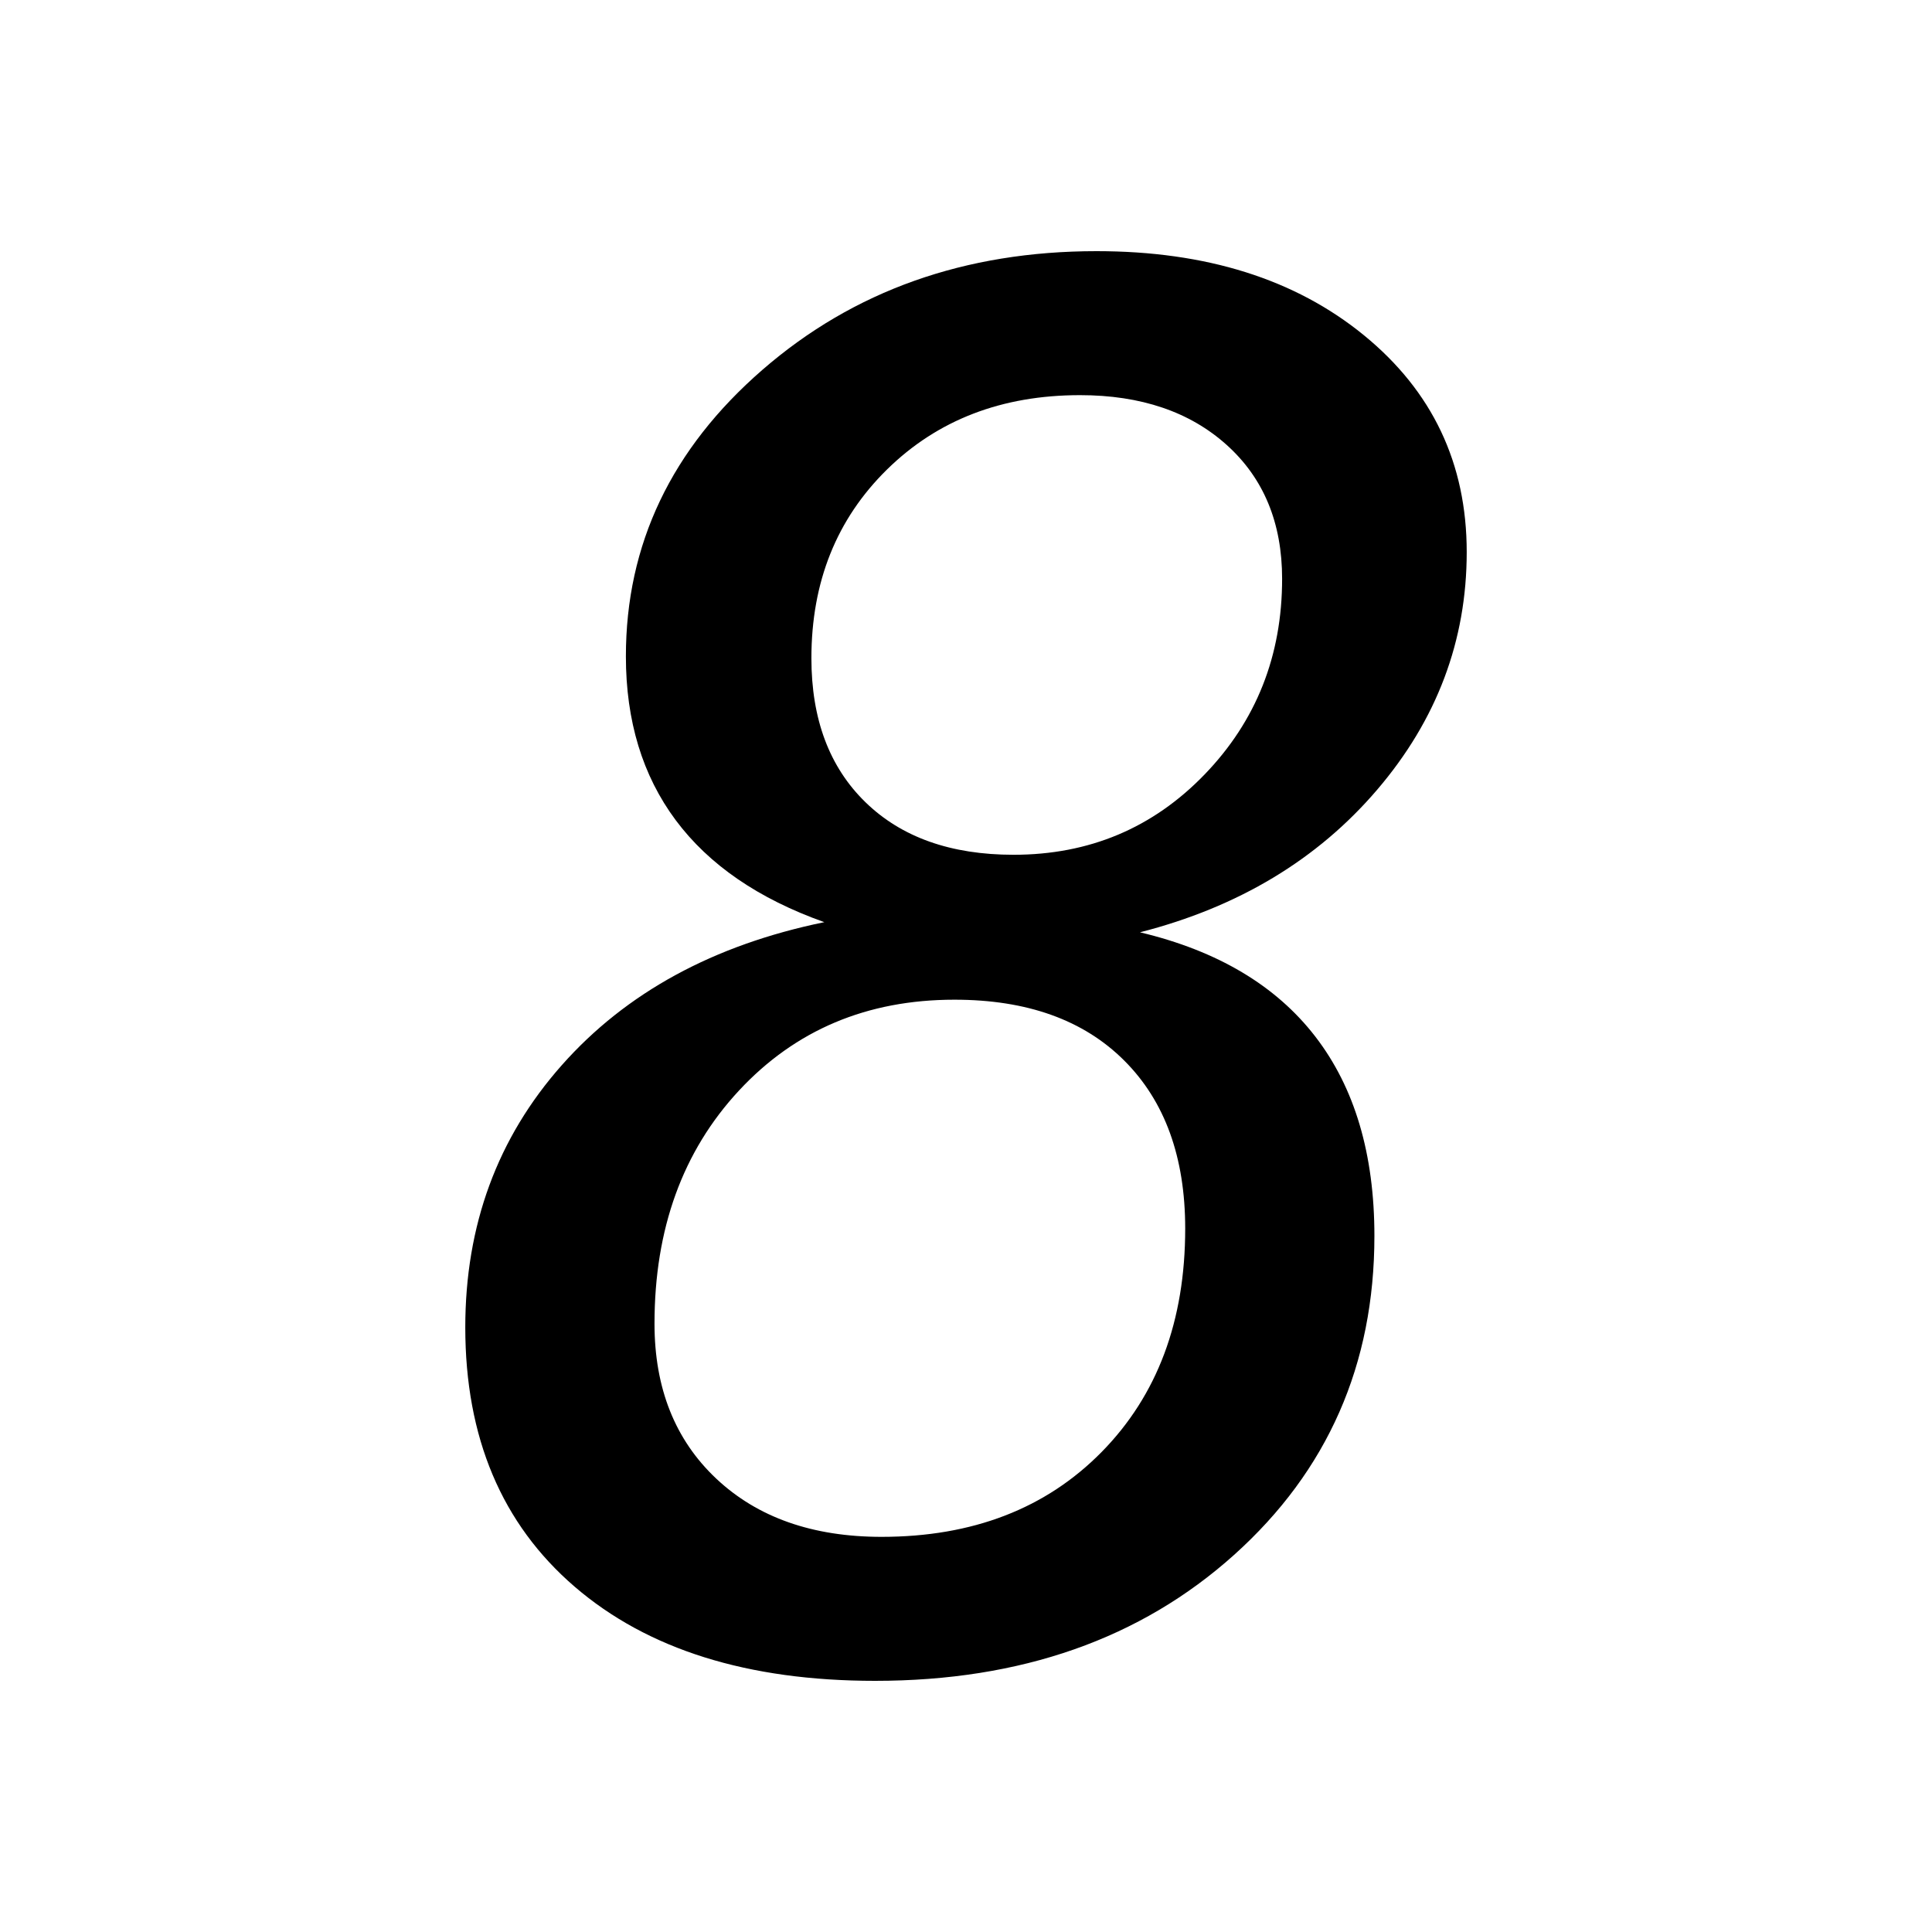
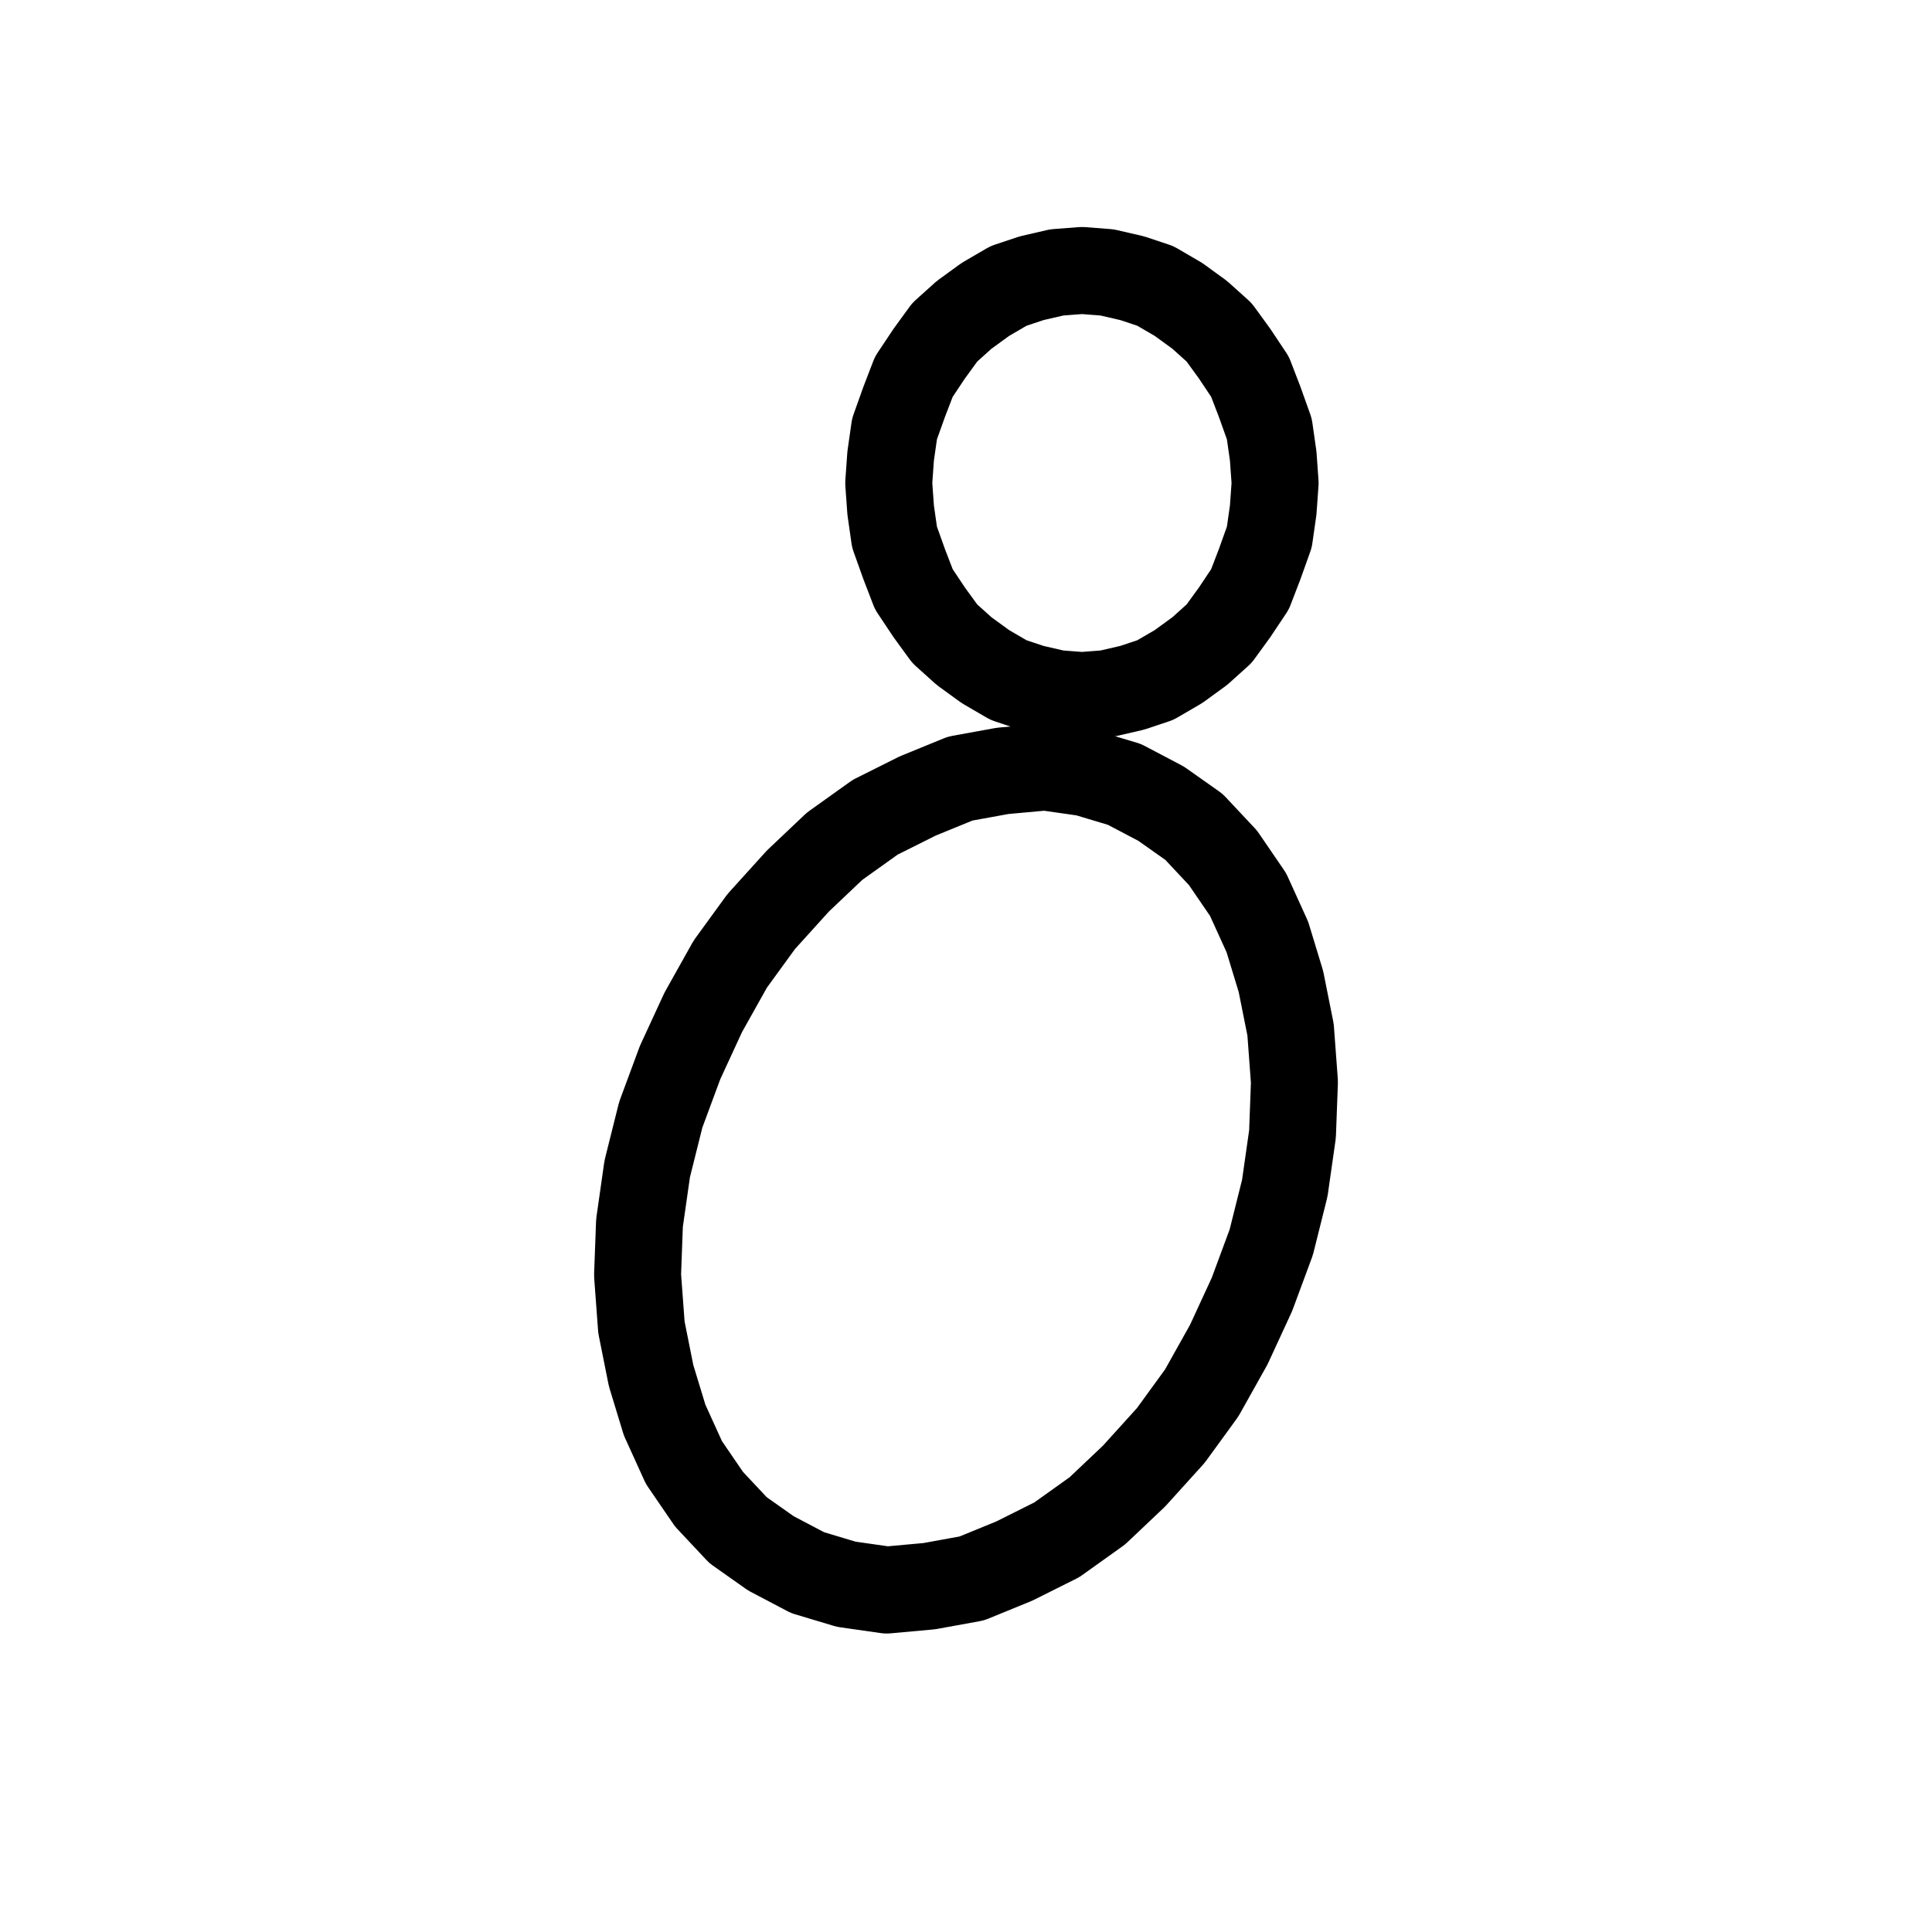
<svg xmlns="http://www.w3.org/2000/svg" viewBox="0 0 100 100">
-   <path d="M61.346 63.591Q61.346 58.05 58.193 54.897Q55.04 51.744 49.403 51.744Q42.619 51.744 38.248 56.449Q33.877 61.155 33.877 68.512Q33.877 73.528 37.077 76.538Q40.278 79.547 45.629 79.547Q52.699 79.547 57.023 75.152Q61.346 70.757 61.346 63.591ZM42.667 47.731Q37.555 45.915 34.975 42.452Q32.396 38.988 32.396 33.972Q32.396 25.278 39.466 19.139Q46.536 13 56.76 13Q65.263 13 70.59 17.347Q75.917 21.695 75.917 28.574Q75.917 35.453 71.283 40.875Q66.649 46.298 59.005 48.256Q65.025 49.689 68.082 53.655Q71.139 57.62 71.139 63.974Q71.139 73.958 63.878 80.479Q56.617 87 45.294 87Q35.405 87 29.744 82.127Q24.083 77.254 24.083 68.703Q24.083 60.773 29.076 55.136Q34.068 49.498 42.667 47.731ZM55.9 20.453Q49.833 20.453 45.915 24.298Q41.998 28.144 41.998 34.068Q41.998 38.797 44.793 41.52Q47.587 44.243 52.46 44.243Q58.336 44.243 62.349 40.087Q66.362 35.931 66.362 29.959Q66.362 25.612 63.496 23.032Q60.629 20.453 55.9 20.453Z" fill="#000" fill-rule="nonzero" />
+   <g transform="translate(2.00,0.00) scale(1.0)">
+     <path d="M64.0,25.0L63.9,26.4L63.7,27.8L63.2,29.2L62.7,30.5L61.9,31.7L61.1,32.8L60.1,33.7L59.0,34.5L57.8,35.2L56.6,35.6L55.3,35.9L54.0,36.0L52.7,35.9L51.4,35.6L50.2,35.2L49.0,34.5L47.9,33.7L46.9,32.8L46.1,31.7L45.3,30.5L44.8,29.2L44.3,27.8L44.1,26.4L44.0,25.0L44.1,23.6L44.3,22.2L44.8,20.8L45.3,19.5L46.1,18.3L46.9,17.2L47.9,16.3L49.0,15.5L50.2,14.8L51.4,14.4L52.7,14.1L54.0,14.0L55.3,14.1L56.6,14.4L57.8,14.8L59.0,15.5L60.1,16.3L61.1,17.2L61.9,18.3L62.7,19.5L63.2,20.8L63.7,22.2L63.9,23.6Z" fill="none" stroke="#000" stroke-width="4.5" stroke-linecap="round" stroke-linejoin="round" />
+     <path d="M62.8,67.0L61.6,69.6L60.2,72.1L58.6,74.3L56.7,76.4L54.8,78.2L52.7,79.7L50.5,80.8L48.3,81.7L46.1,82.1L43.9,82.3L41.8,82.0L39.8,81.4L37.9,80.4L36.2,79.2L34.7,77.6L33.4,75.7L32.4,73.5L31.7,71.2L31.2,68.7L31.0,66.0L31.1,63.3L31.5,60.5L32.2,57.7L33.2,55.0L34.4,52.4L35.8,49.9L37.4,47.7L39.3,45.6L41.2,43.8L43.3,42.3L45.5,41.2L47.7,40.3L49.9,39.9L52.1,39.7L54.2,40.0L56.2,40.6L58.1,41.6L59.8,42.8L61.3,44.4L62.6,46.3L63.6,48.5L64.3,50.8L64.8,53.3L65.0,56.0L64.9,58.7L64.5,61.5L63.8,64.3Z" fill="none" stroke="#000" stroke-width="4.5" stroke-linecap="round" stroke-linejoin="round" />
+   </g>
</svg>
